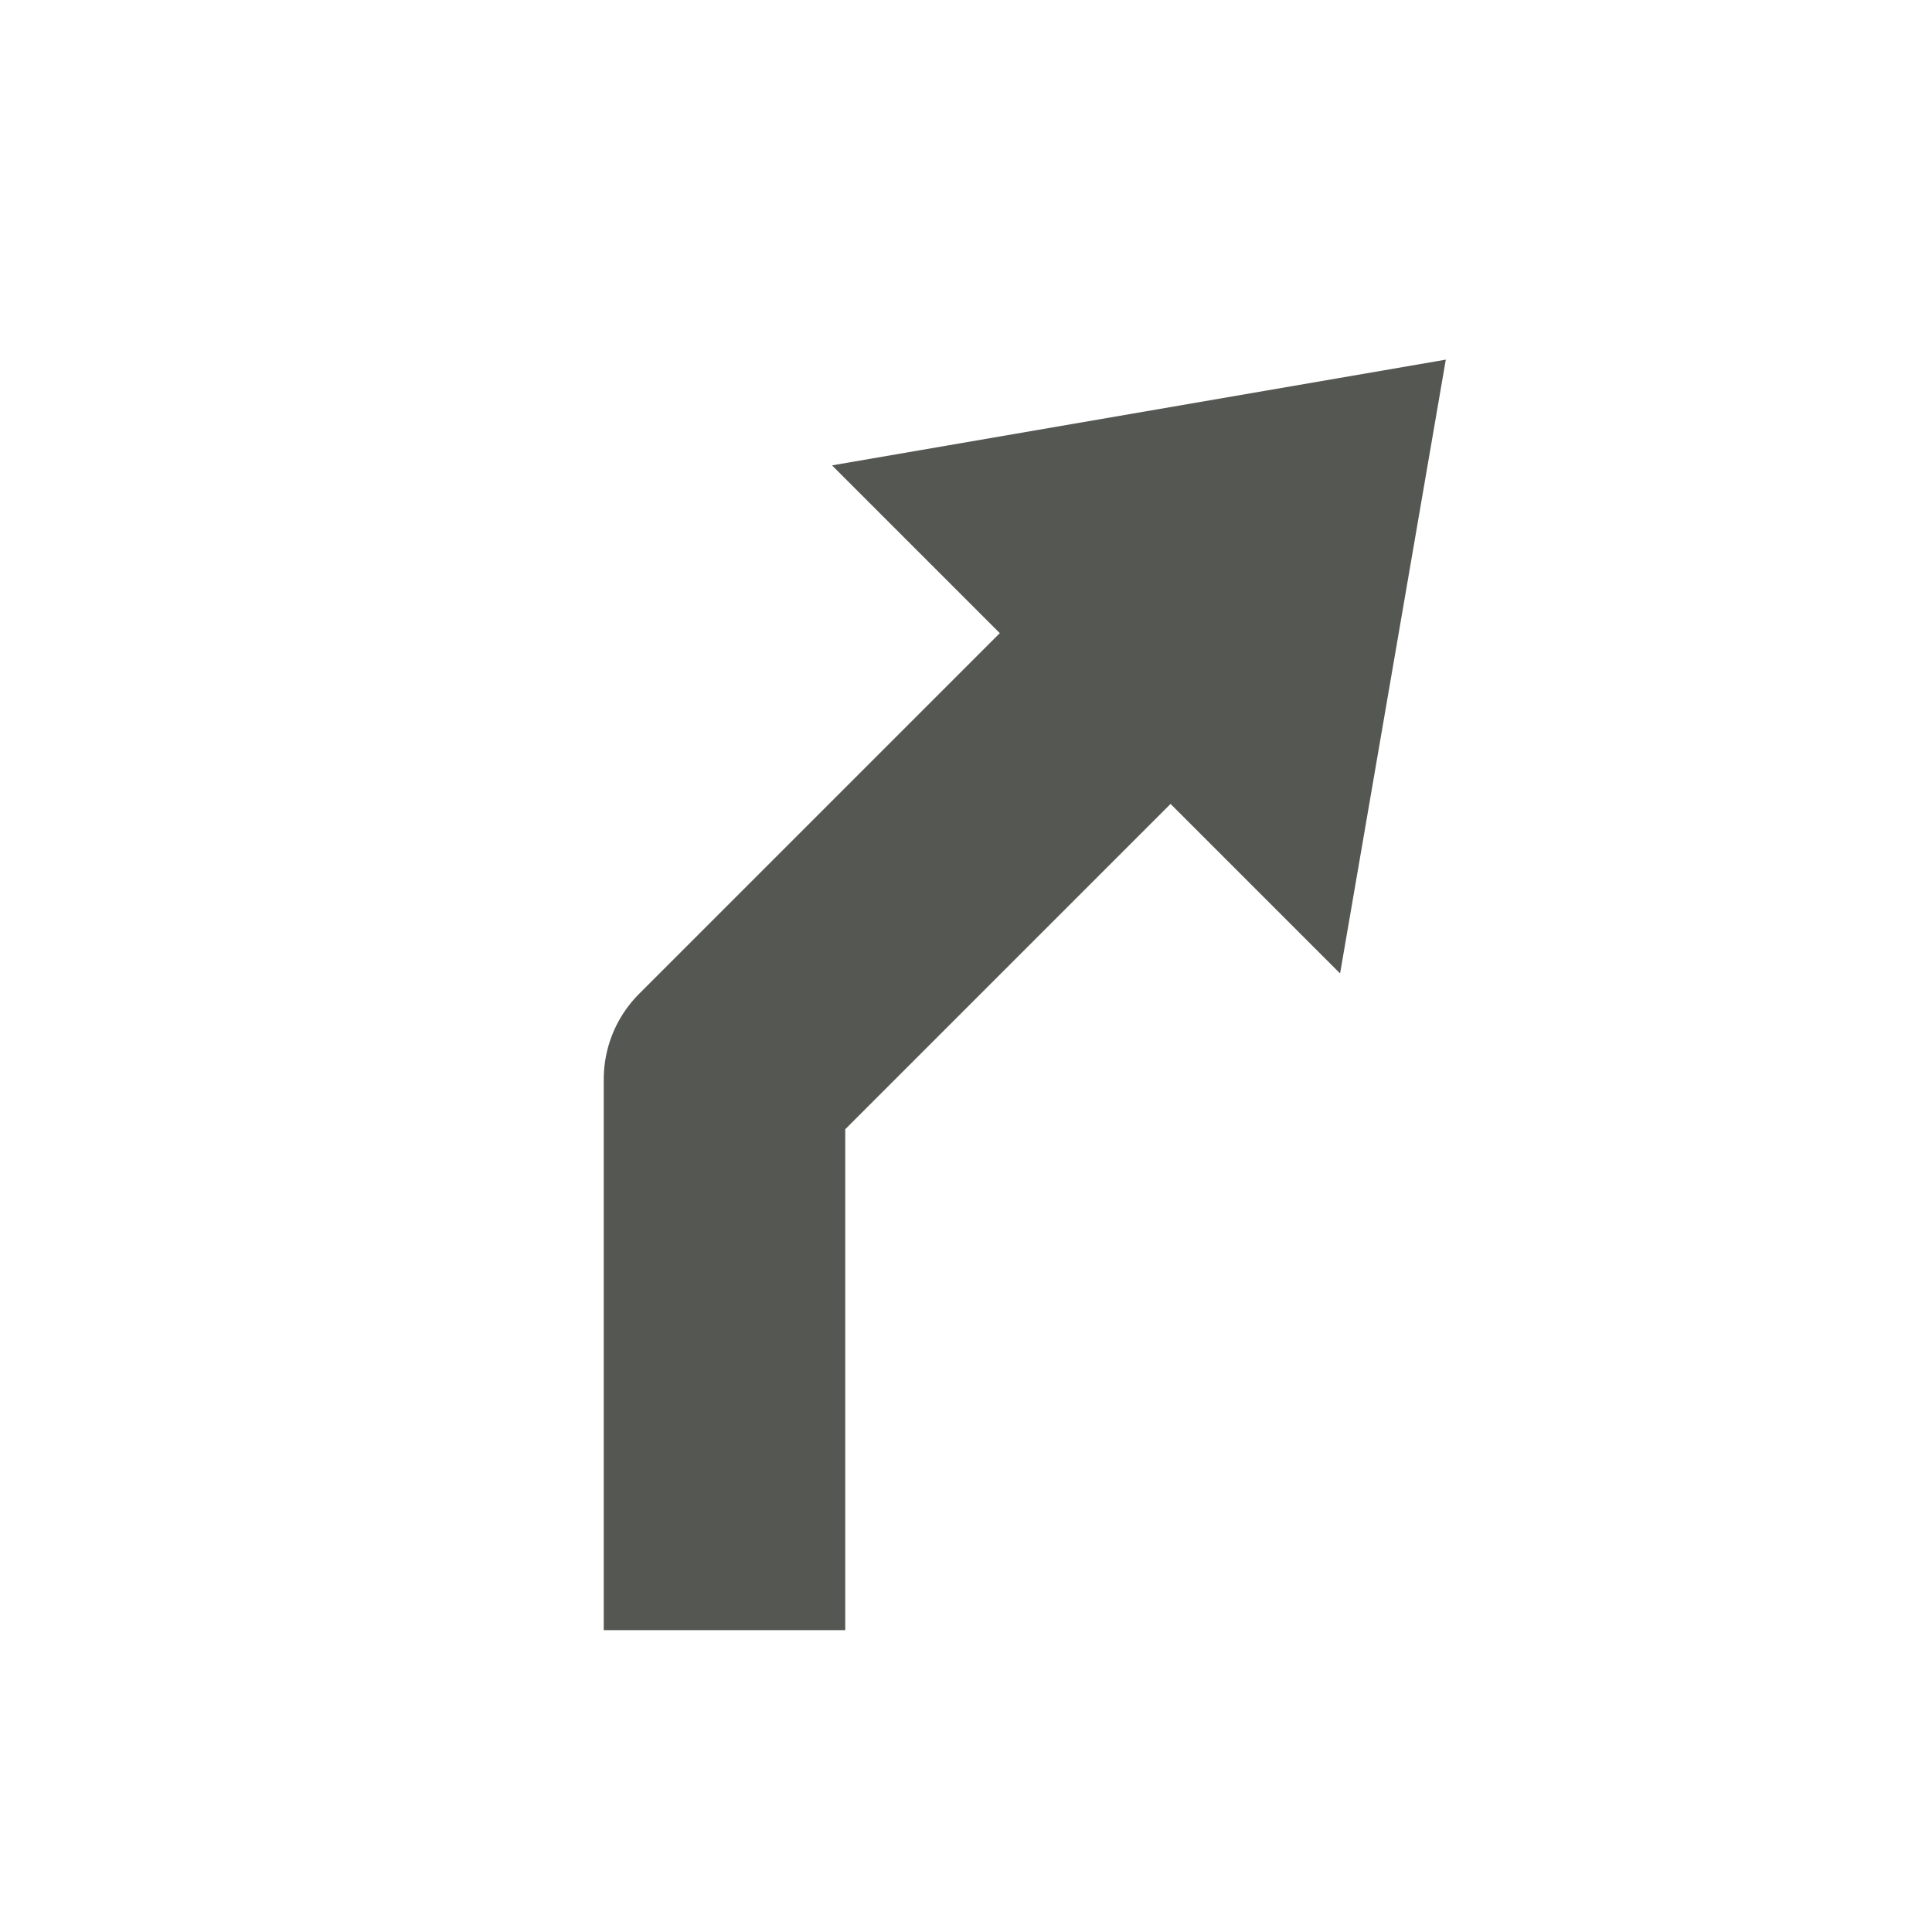
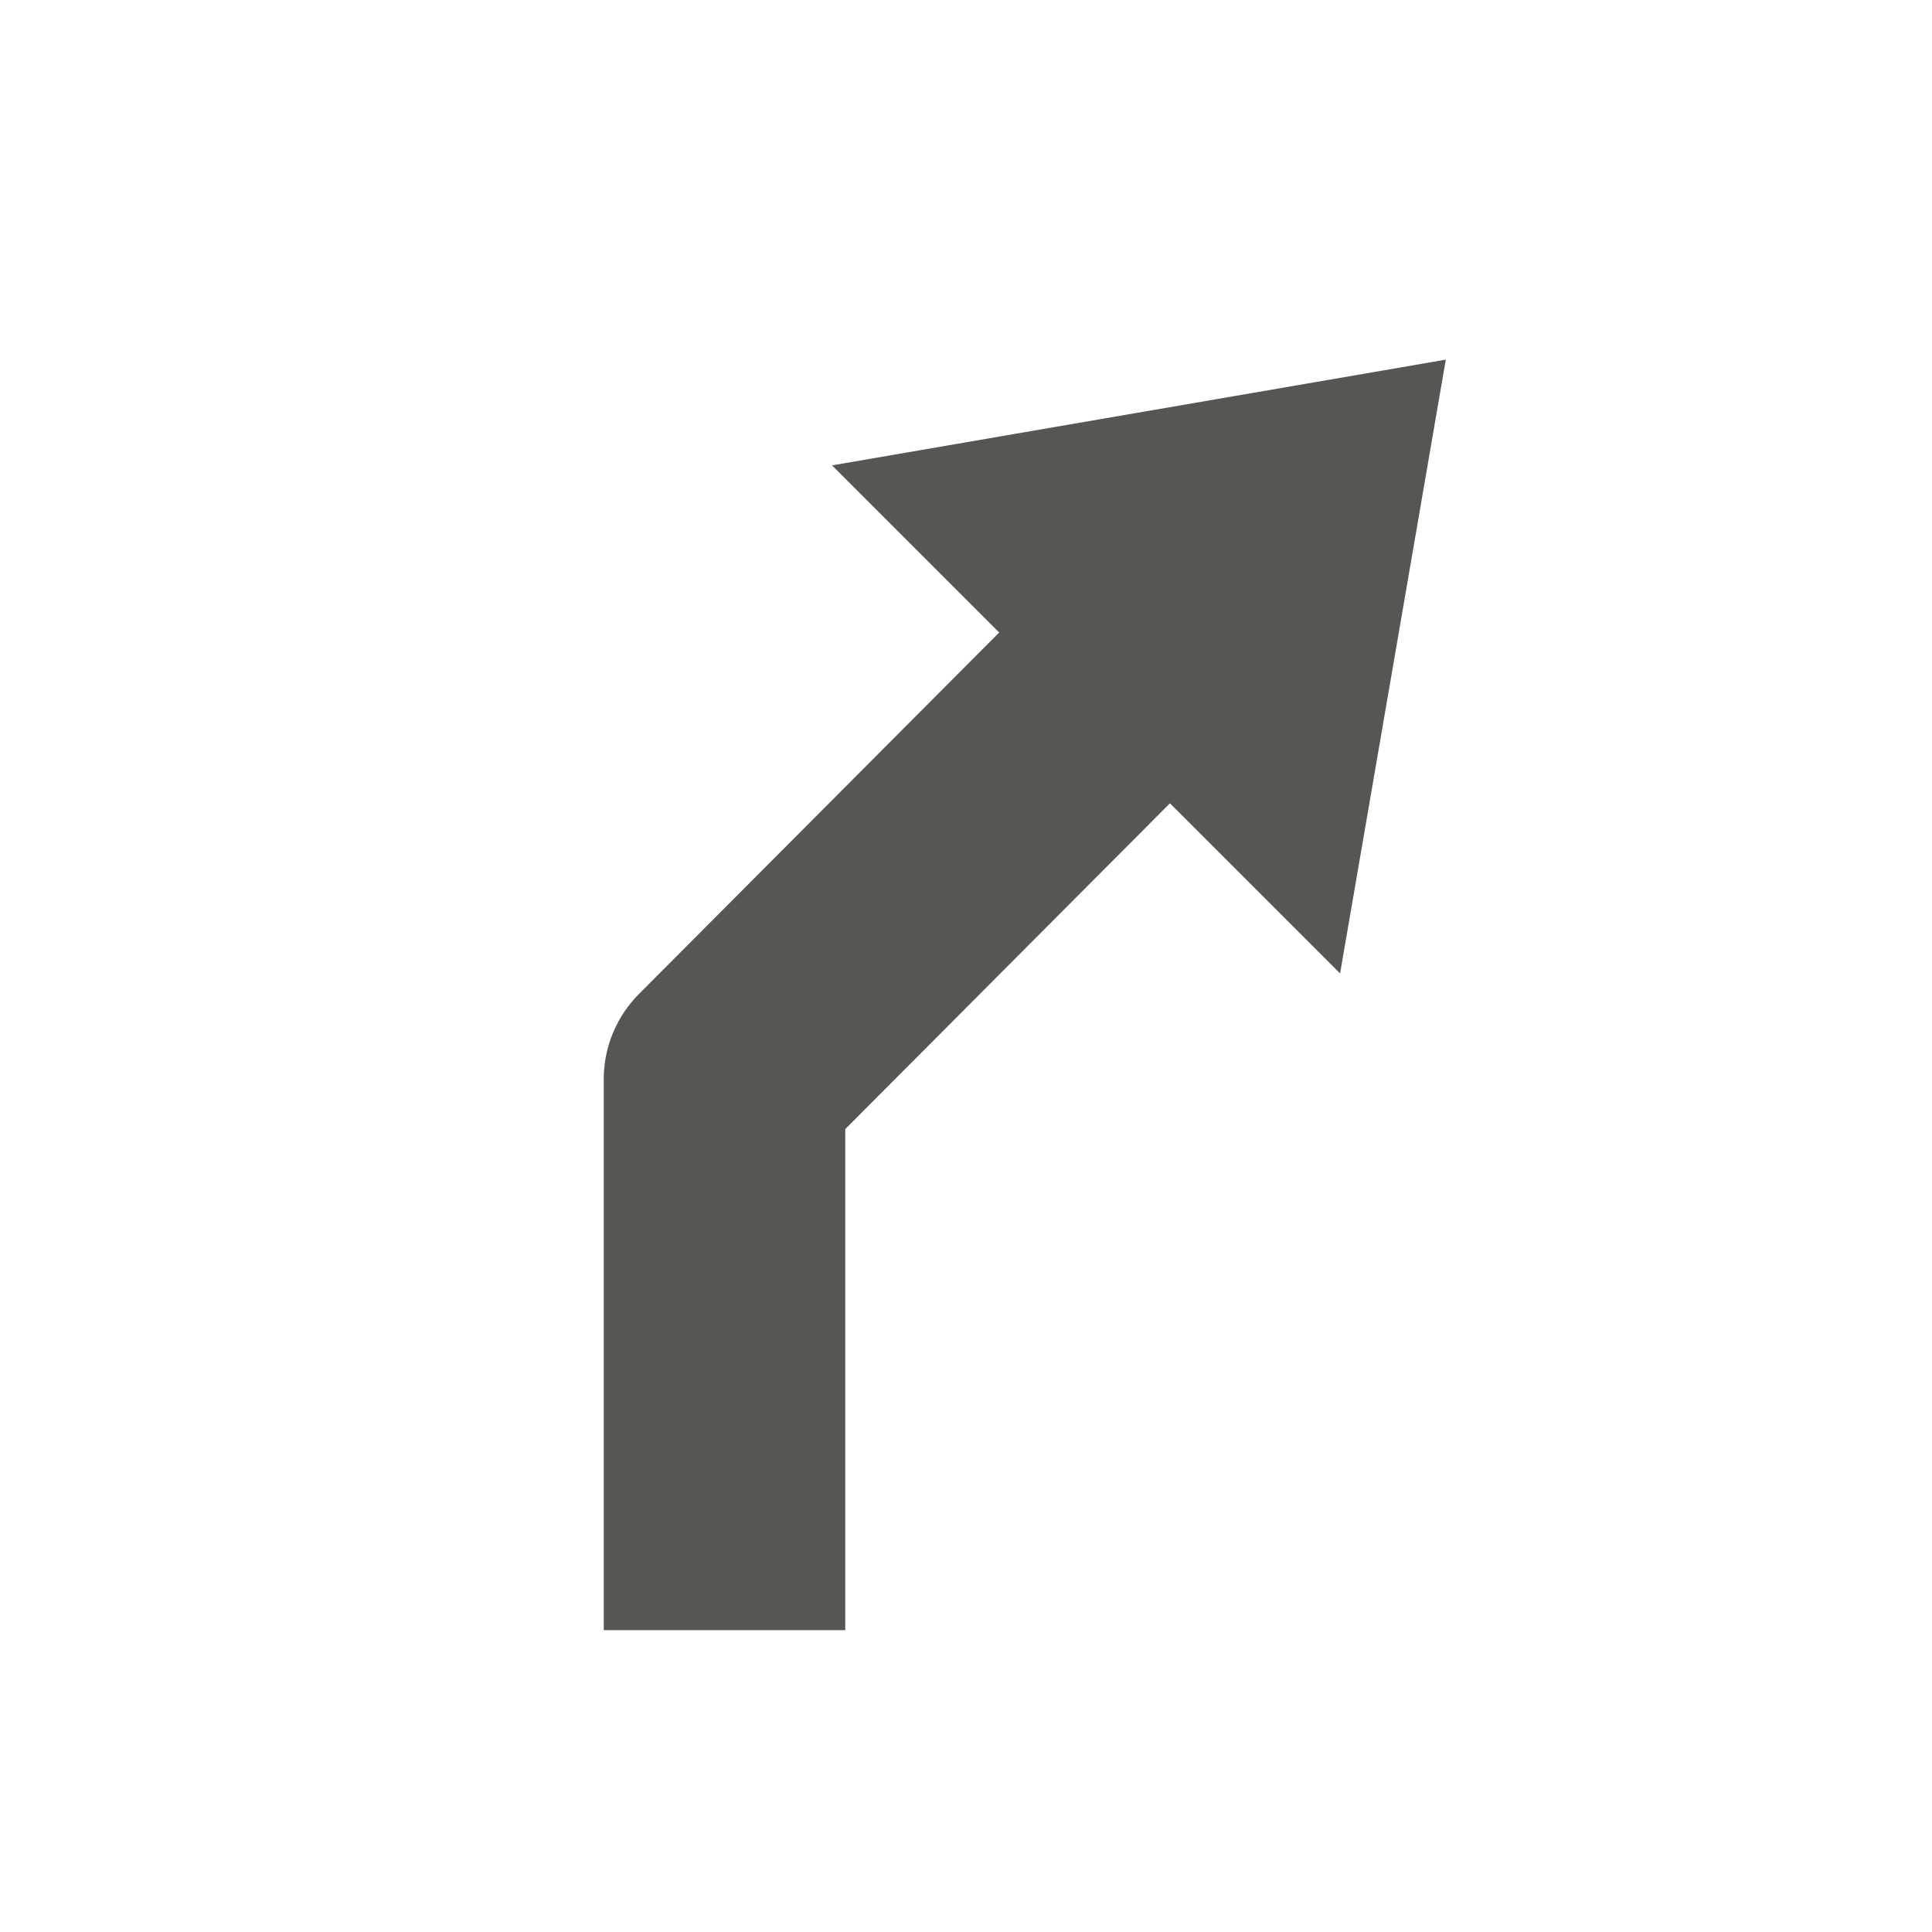
<svg xmlns="http://www.w3.org/2000/svg" width="32px" height="32px" id="svg13790" version="1.1">
  <defs id="defs13792" />
  <g id="layer1">
+     <path style="fill:none;stroke:#555753;stroke-width:4;stroke-linecap:butt;stroke-linejoin:round;stroke-miterlimit:4;stroke-opacity:1;stroke-dasharray:none" d="m 12,27 0,-9.125 6.42,-6.442" id="path6054-5" />
    <path style="color:#000000;fill:#555753;fill-opacity:1;fill-rule:nonzero;stroke:none;stroke-width:1;marker:none;visibility:visible;display:inline;overflow:visible;enable-background:accumulate" d="m 23.947,5.957 -10.166,1.751 8.415,8.415 z" id="rect13802-1-3-2-0-0-5" />
-     <path style="fill:none;stroke:#555753;stroke-width:4;stroke-linecap:butt;stroke-linejoin:round;stroke-miterlimit:4;stroke-opacity:1;stroke-dasharray:none" d="m 12,27 0,-9.125 6,-6" id="path6054" />
  </g>
</svg>
